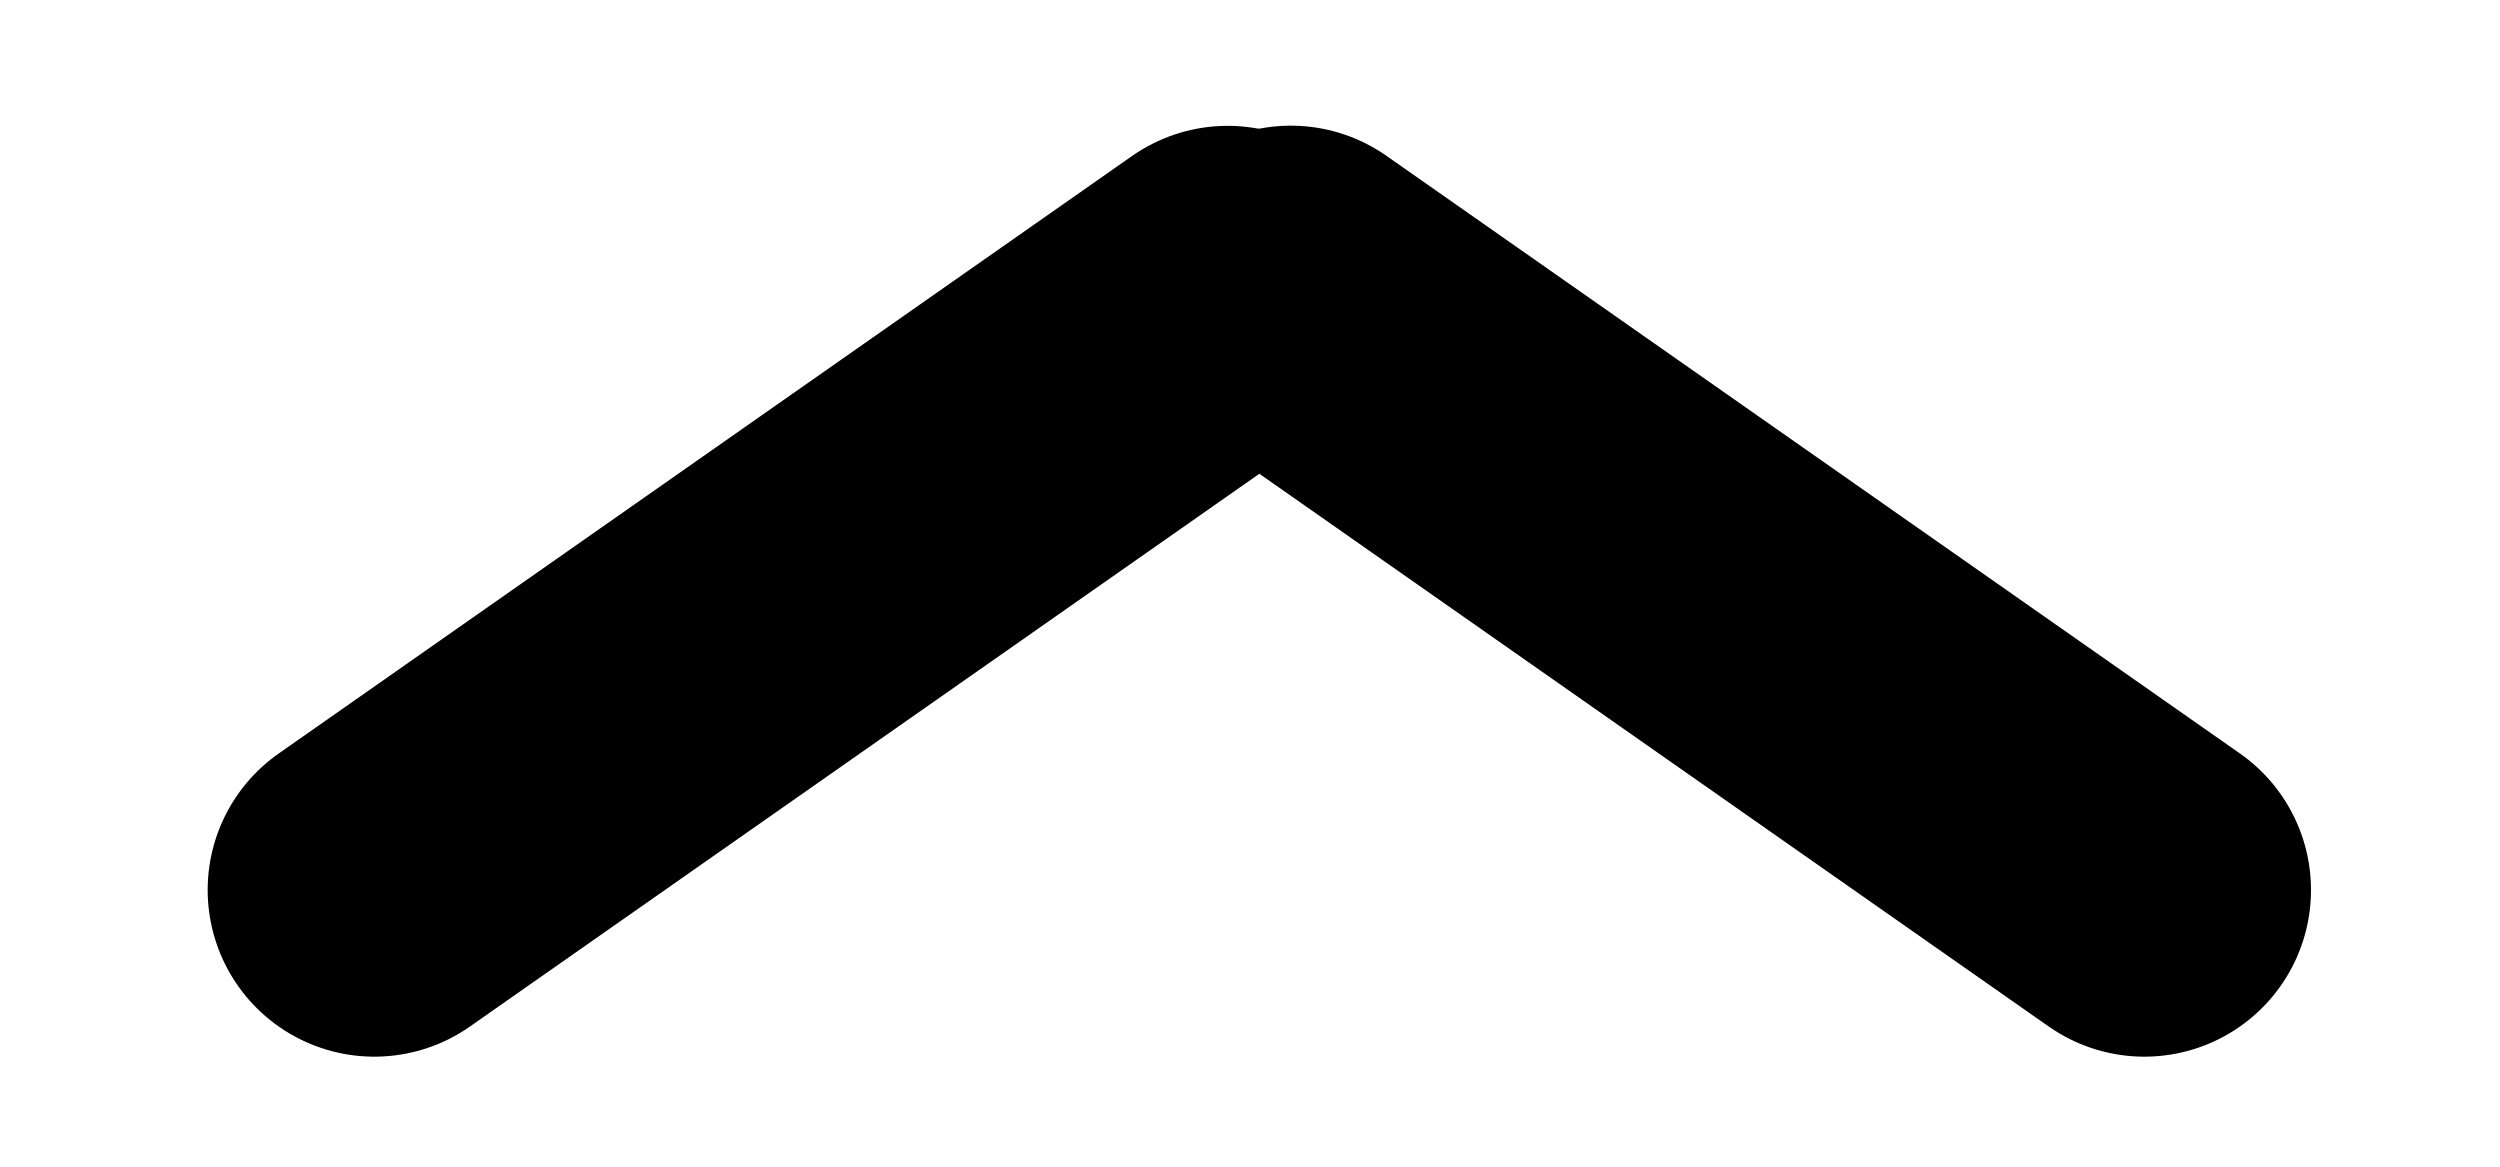
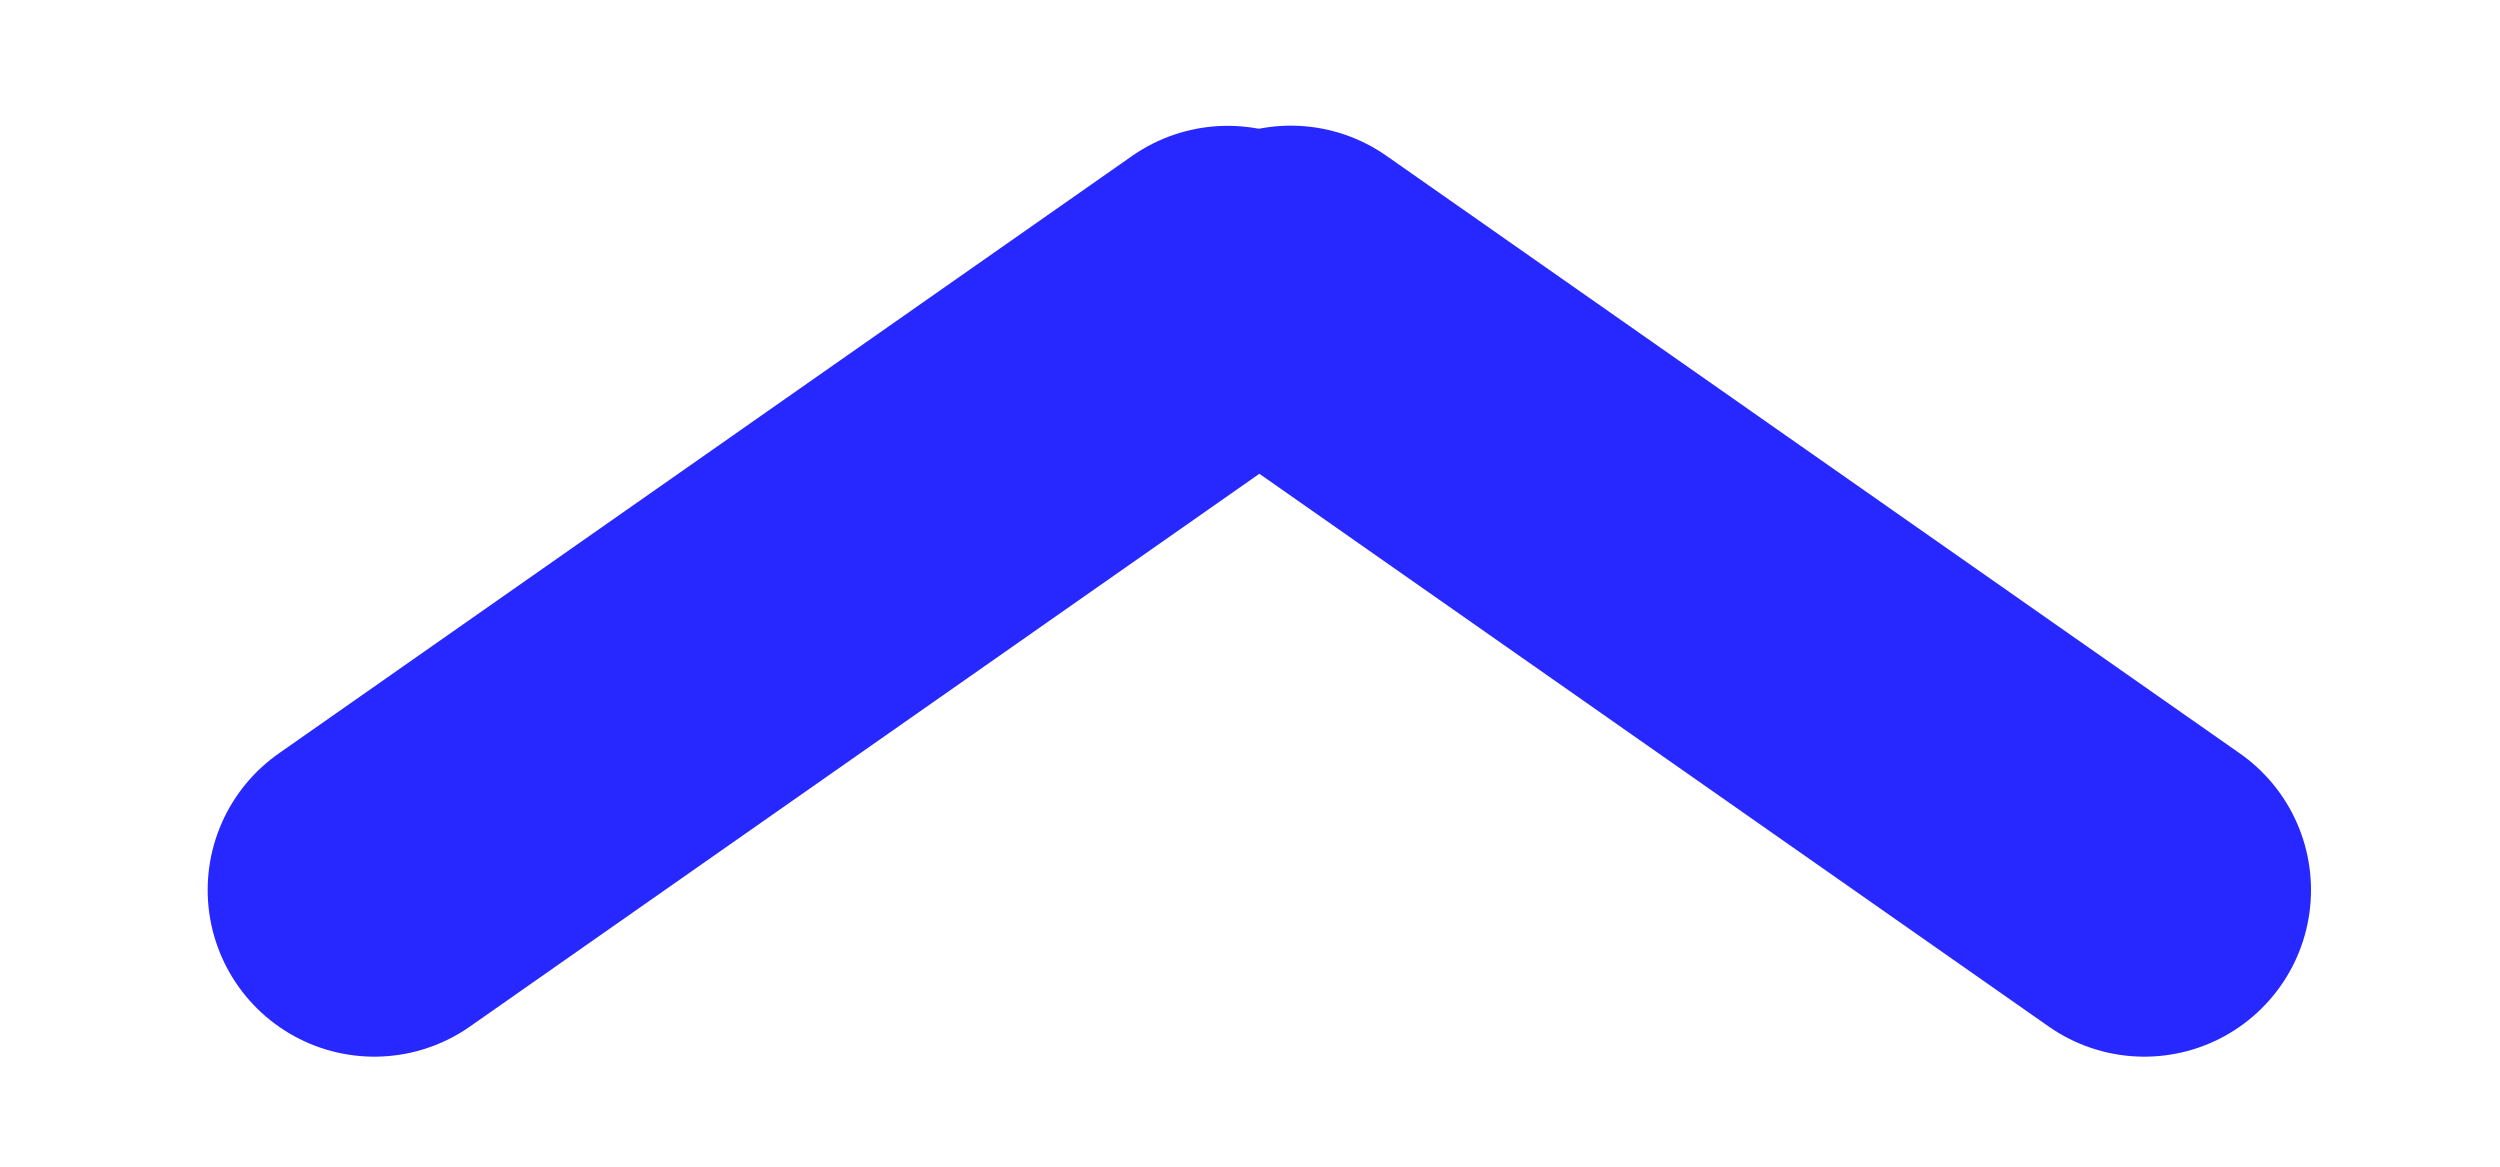
<svg xmlns="http://www.w3.org/2000/svg" width="15" height="7" viewBox="0 0 15 7" fill="none">
-   <line x1="2.246" y1="5.34" x2="7.366" y2="1.755" stroke="currentColor" stroke-width="2" stroke-linecap="round" stroke-linejoin="round" />
-   <line x1="7.745" y1="1.754" x2="12.866" y2="5.34" stroke="currentColor" stroke-width="2" stroke-linecap="round" stroke-linejoin="round" />
+   <line x1="2.246" y1="5.34" x2="7.366" y2="1.755" stroke="#2727FF" stroke-width="2" stroke-linecap="round" stroke-linejoin="round" />
+   <line x1="7.745" y1="1.754" x2="12.866" y2="5.34" stroke="#2727FF" stroke-width="2" stroke-linecap="round" stroke-linejoin="round" />
</svg>
